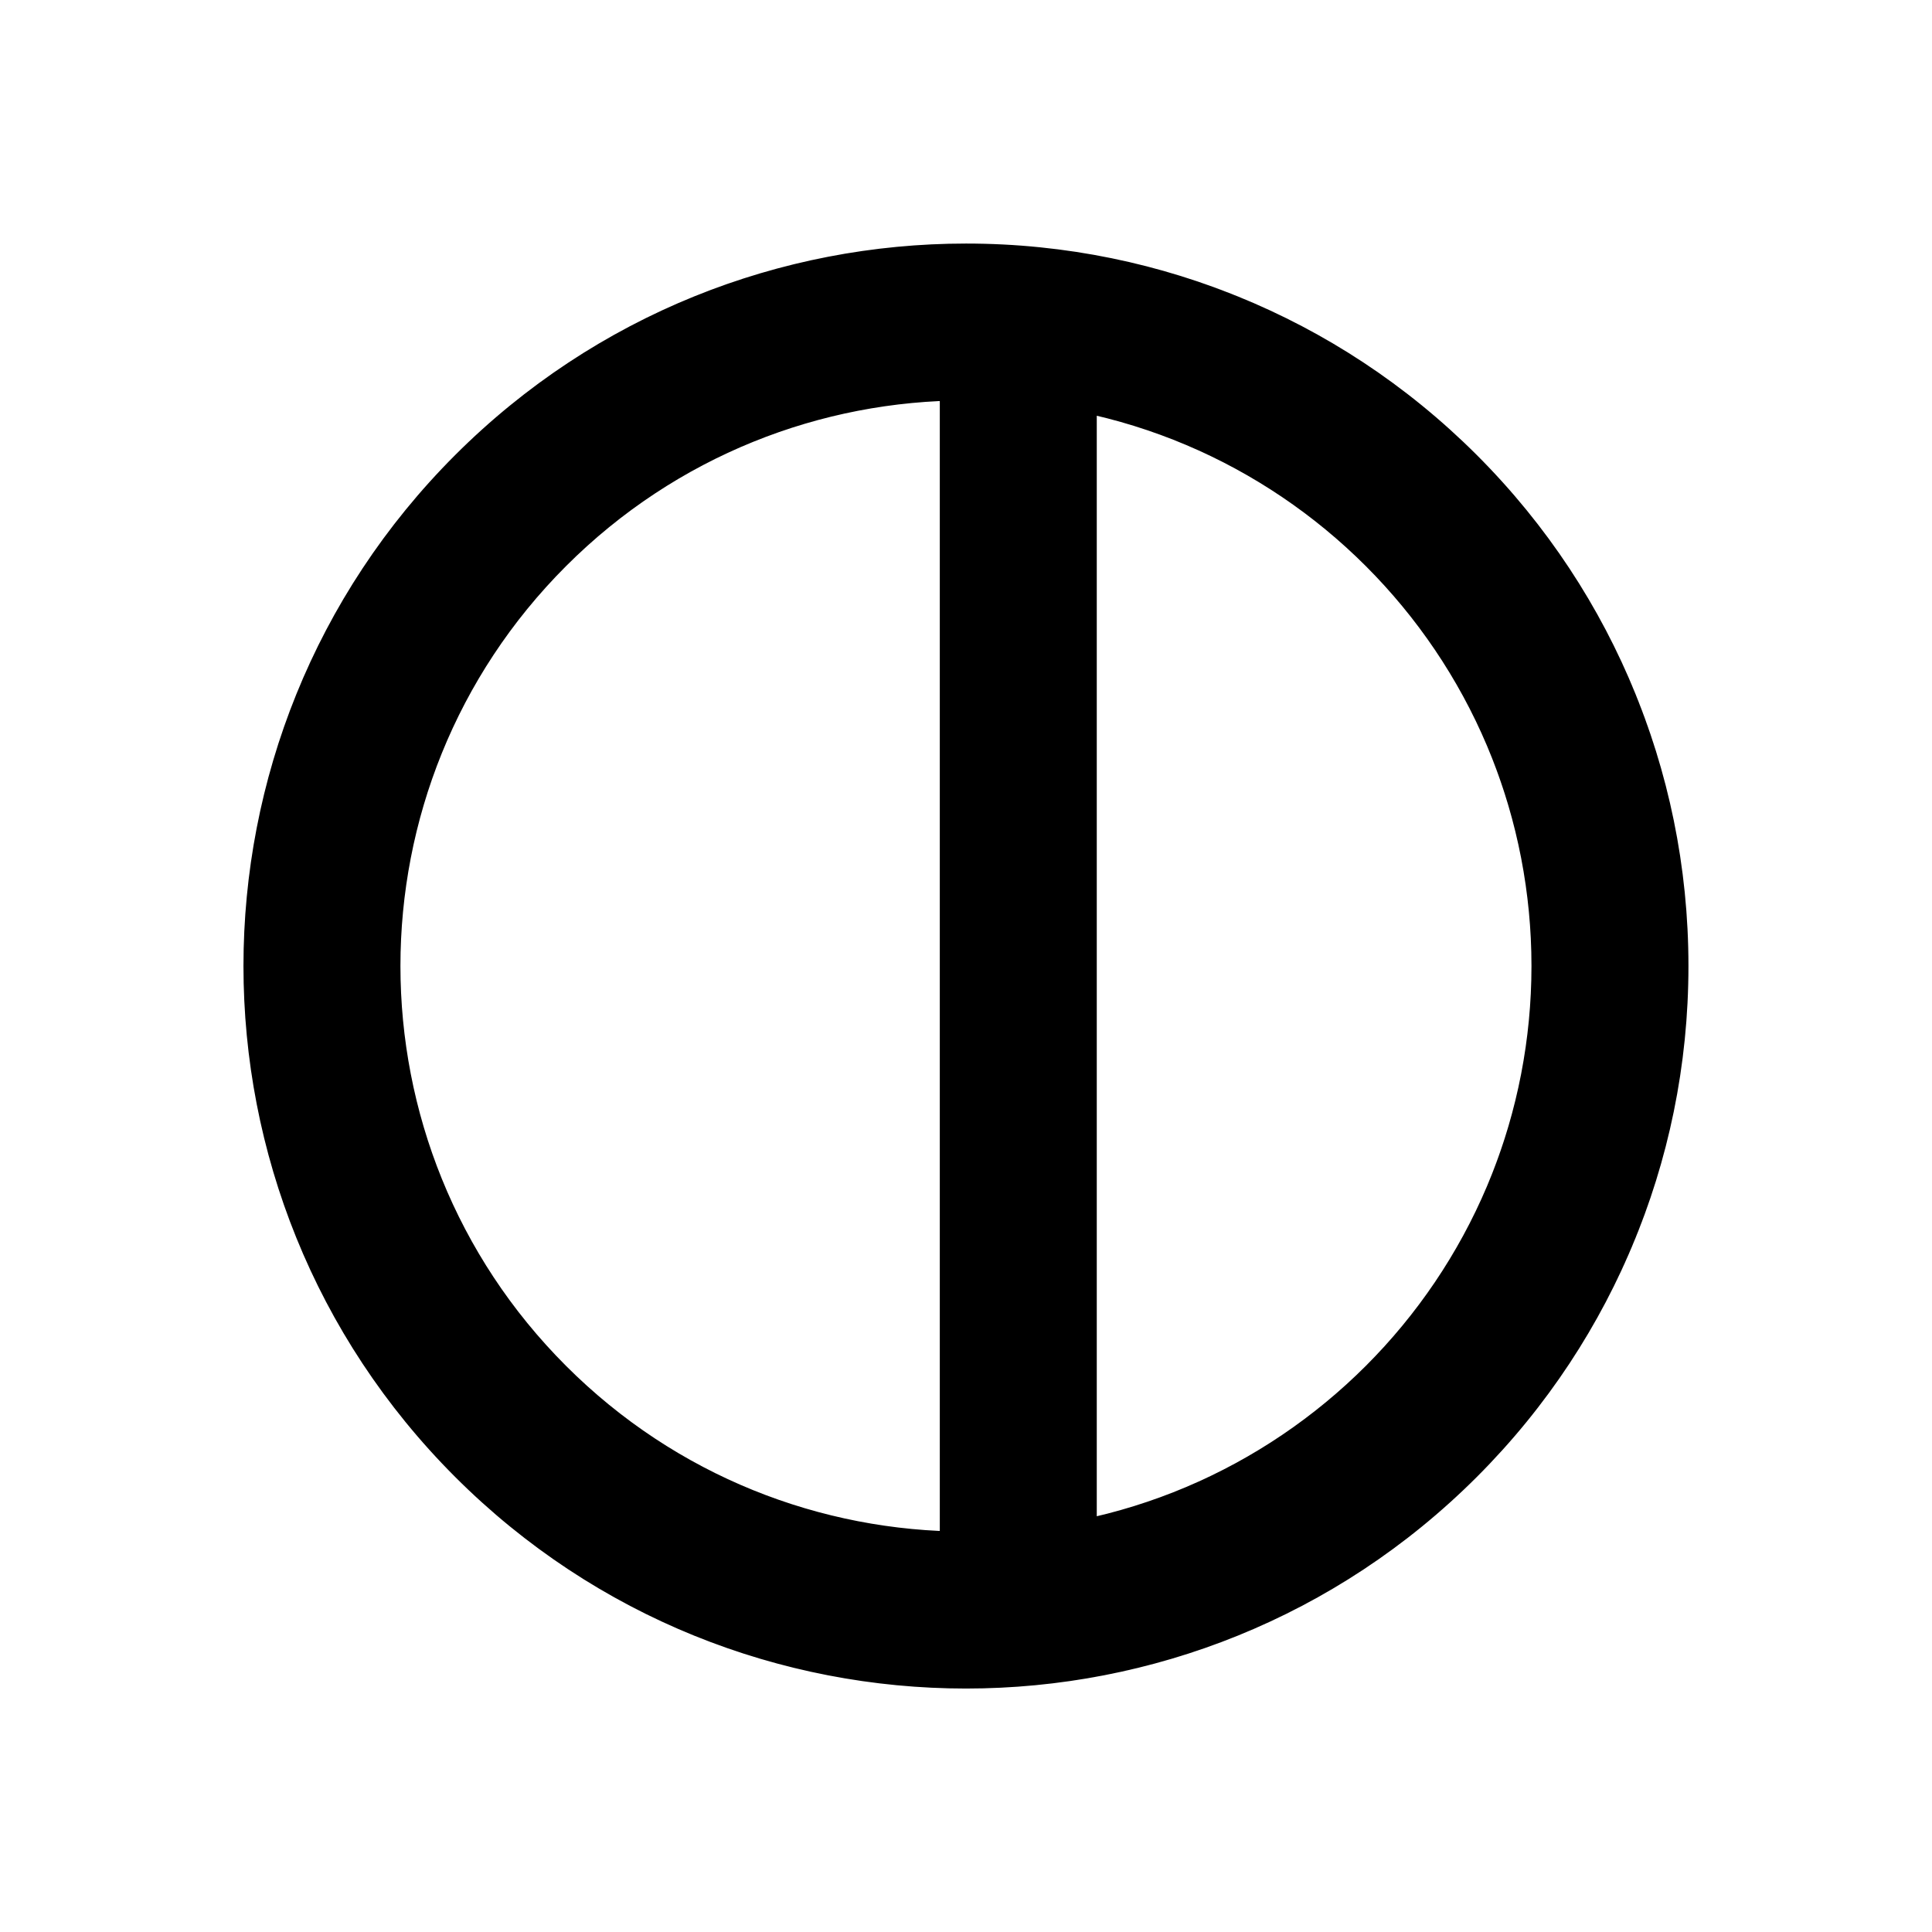
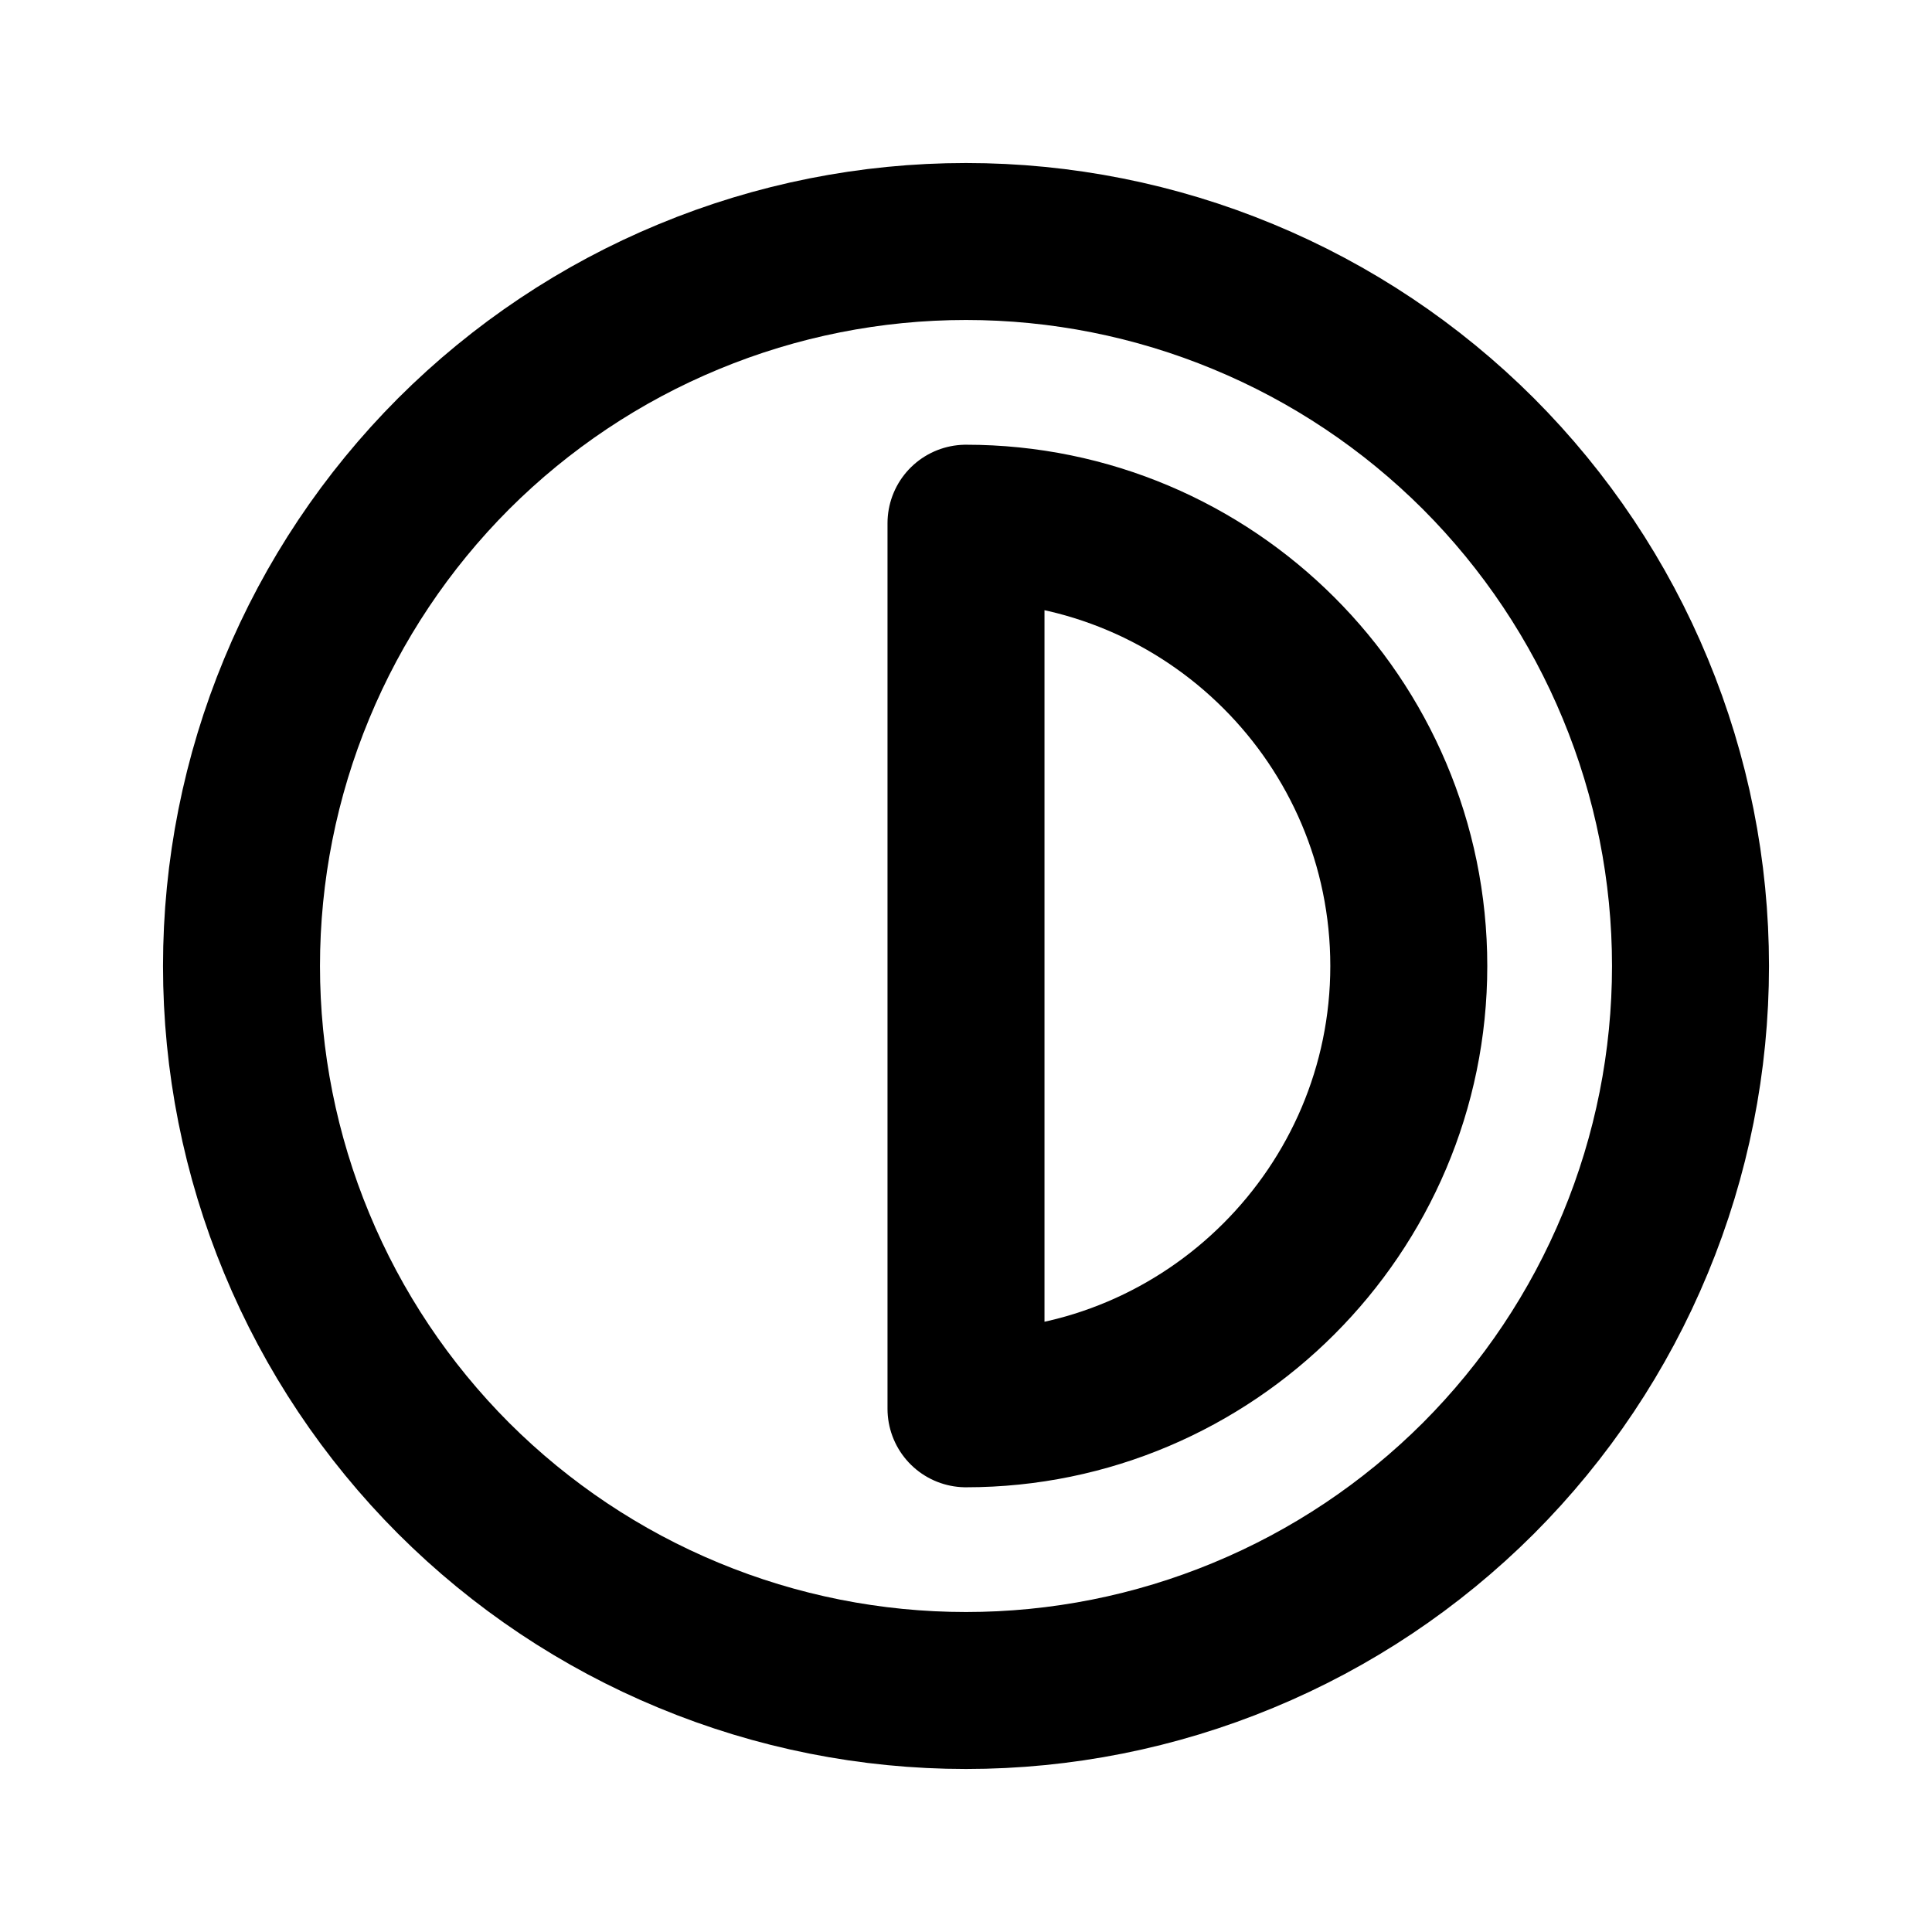
<svg xmlns="http://www.w3.org/2000/svg" width="16" height="16" viewBox="0 0 16 16" fill="none">
-   <path d="M8 13.333L7.974 12.684L8 13.983V13.333ZM8 2.667V2.017L7.974 3.316L8 2.667ZM11.771 4.229L11.312 4.688L11.312 4.688L11.771 4.229ZM11.771 11.771L11.312 11.312L11.312 11.312L11.771 11.771ZM4.229 11.771L4.688 11.312L4.688 11.312L4.229 11.771ZM4.229 4.229L4.688 4.688L4.688 4.688L4.229 4.229ZM8.433 2.684H9.083C9.083 2.335 8.808 2.049 8.46 2.035L8.433 2.684ZM8.433 13.316L8.46 13.965C8.808 13.951 9.083 13.665 9.083 13.316H8.433ZM13.333 8H12.683C12.683 10.587 10.586 12.683 8 12.683V13.333V13.983C11.305 13.983 13.983 11.305 13.983 8H13.333ZM8 2.667V3.317C10.586 3.317 12.683 5.413 12.683 8H13.333H13.983C13.983 4.696 11.305 2.017 8 2.017V2.667ZM11.771 4.229L11.312 4.688C13.14 6.517 13.14 9.483 11.312 11.312L11.771 11.771L12.231 12.231C14.567 9.894 14.567 6.106 12.231 3.769L11.771 4.229ZM11.771 11.771L11.312 11.312C9.483 13.141 6.517 13.141 4.688 11.312L4.229 11.771L3.769 12.231C6.106 14.568 9.894 14.568 12.231 12.231L11.771 11.771ZM4.229 11.771L4.688 11.312C2.859 9.483 2.859 6.517 4.688 4.688L4.229 4.229L3.769 3.769C1.432 6.106 1.432 9.894 3.769 12.231L4.229 11.771ZM4.229 4.229L4.688 4.688C6.517 2.859 9.483 2.859 11.312 4.688L11.771 4.229L12.231 3.769C9.894 1.433 6.106 1.433 3.769 3.769L4.229 4.229ZM8.433 2.684L8.46 2.035L8.026 2.017L8 2.667L7.974 3.316L8.407 3.334L8.433 2.684ZM8 13.333L8.026 13.983L8.46 13.965L8.433 13.316L8.407 12.666L7.974 12.684L8 13.333ZM8.433 13.316H9.083V2.684H8.433H7.783V13.316H8.433Z" fill="black" />
+   <path d="M8 2C7.212 2 6.432 2.155 5.704 2.457C4.976 2.758 4.315 3.2 3.757 3.757C3.2 4.315 2.758 4.976 2.457 5.704C2.155 6.432 2 7.212 2 8C2 8.788 2.155 9.568 2.457 10.296C2.758 11.024 3.2 11.685 3.757 12.243C4.315 12.8 4.976 13.242 5.704 13.543C6.432 13.845 7.212 14 8 14C8.788 14 9.568 13.845 10.296 13.543C11.024 13.242 11.685 12.8 12.243 12.243C12.8 11.685 13.242 11.024 13.543 10.296C13.845 9.568 14 8.788 14 8C14 7.212 13.845 6.432 13.543 5.704C13.242 4.976 12.8 4.315 12.243 3.757C11.685 3.2 11.024 2.758 10.296 2.457C9.568 2.155 8.788 2 8 2Z" stroke="black" stroke-width="1.3" stroke-linecap="round" stroke-linejoin="round" />
+   <path d="M8 11.667V4.333C10.02 4.333 11.667 5.973 11.667 8C11.667 10.02 10.02 11.667 8 11.667Z" stroke="black" stroke-width="1.3" stroke-linecap="round" stroke-linejoin="round" />
</svg>
